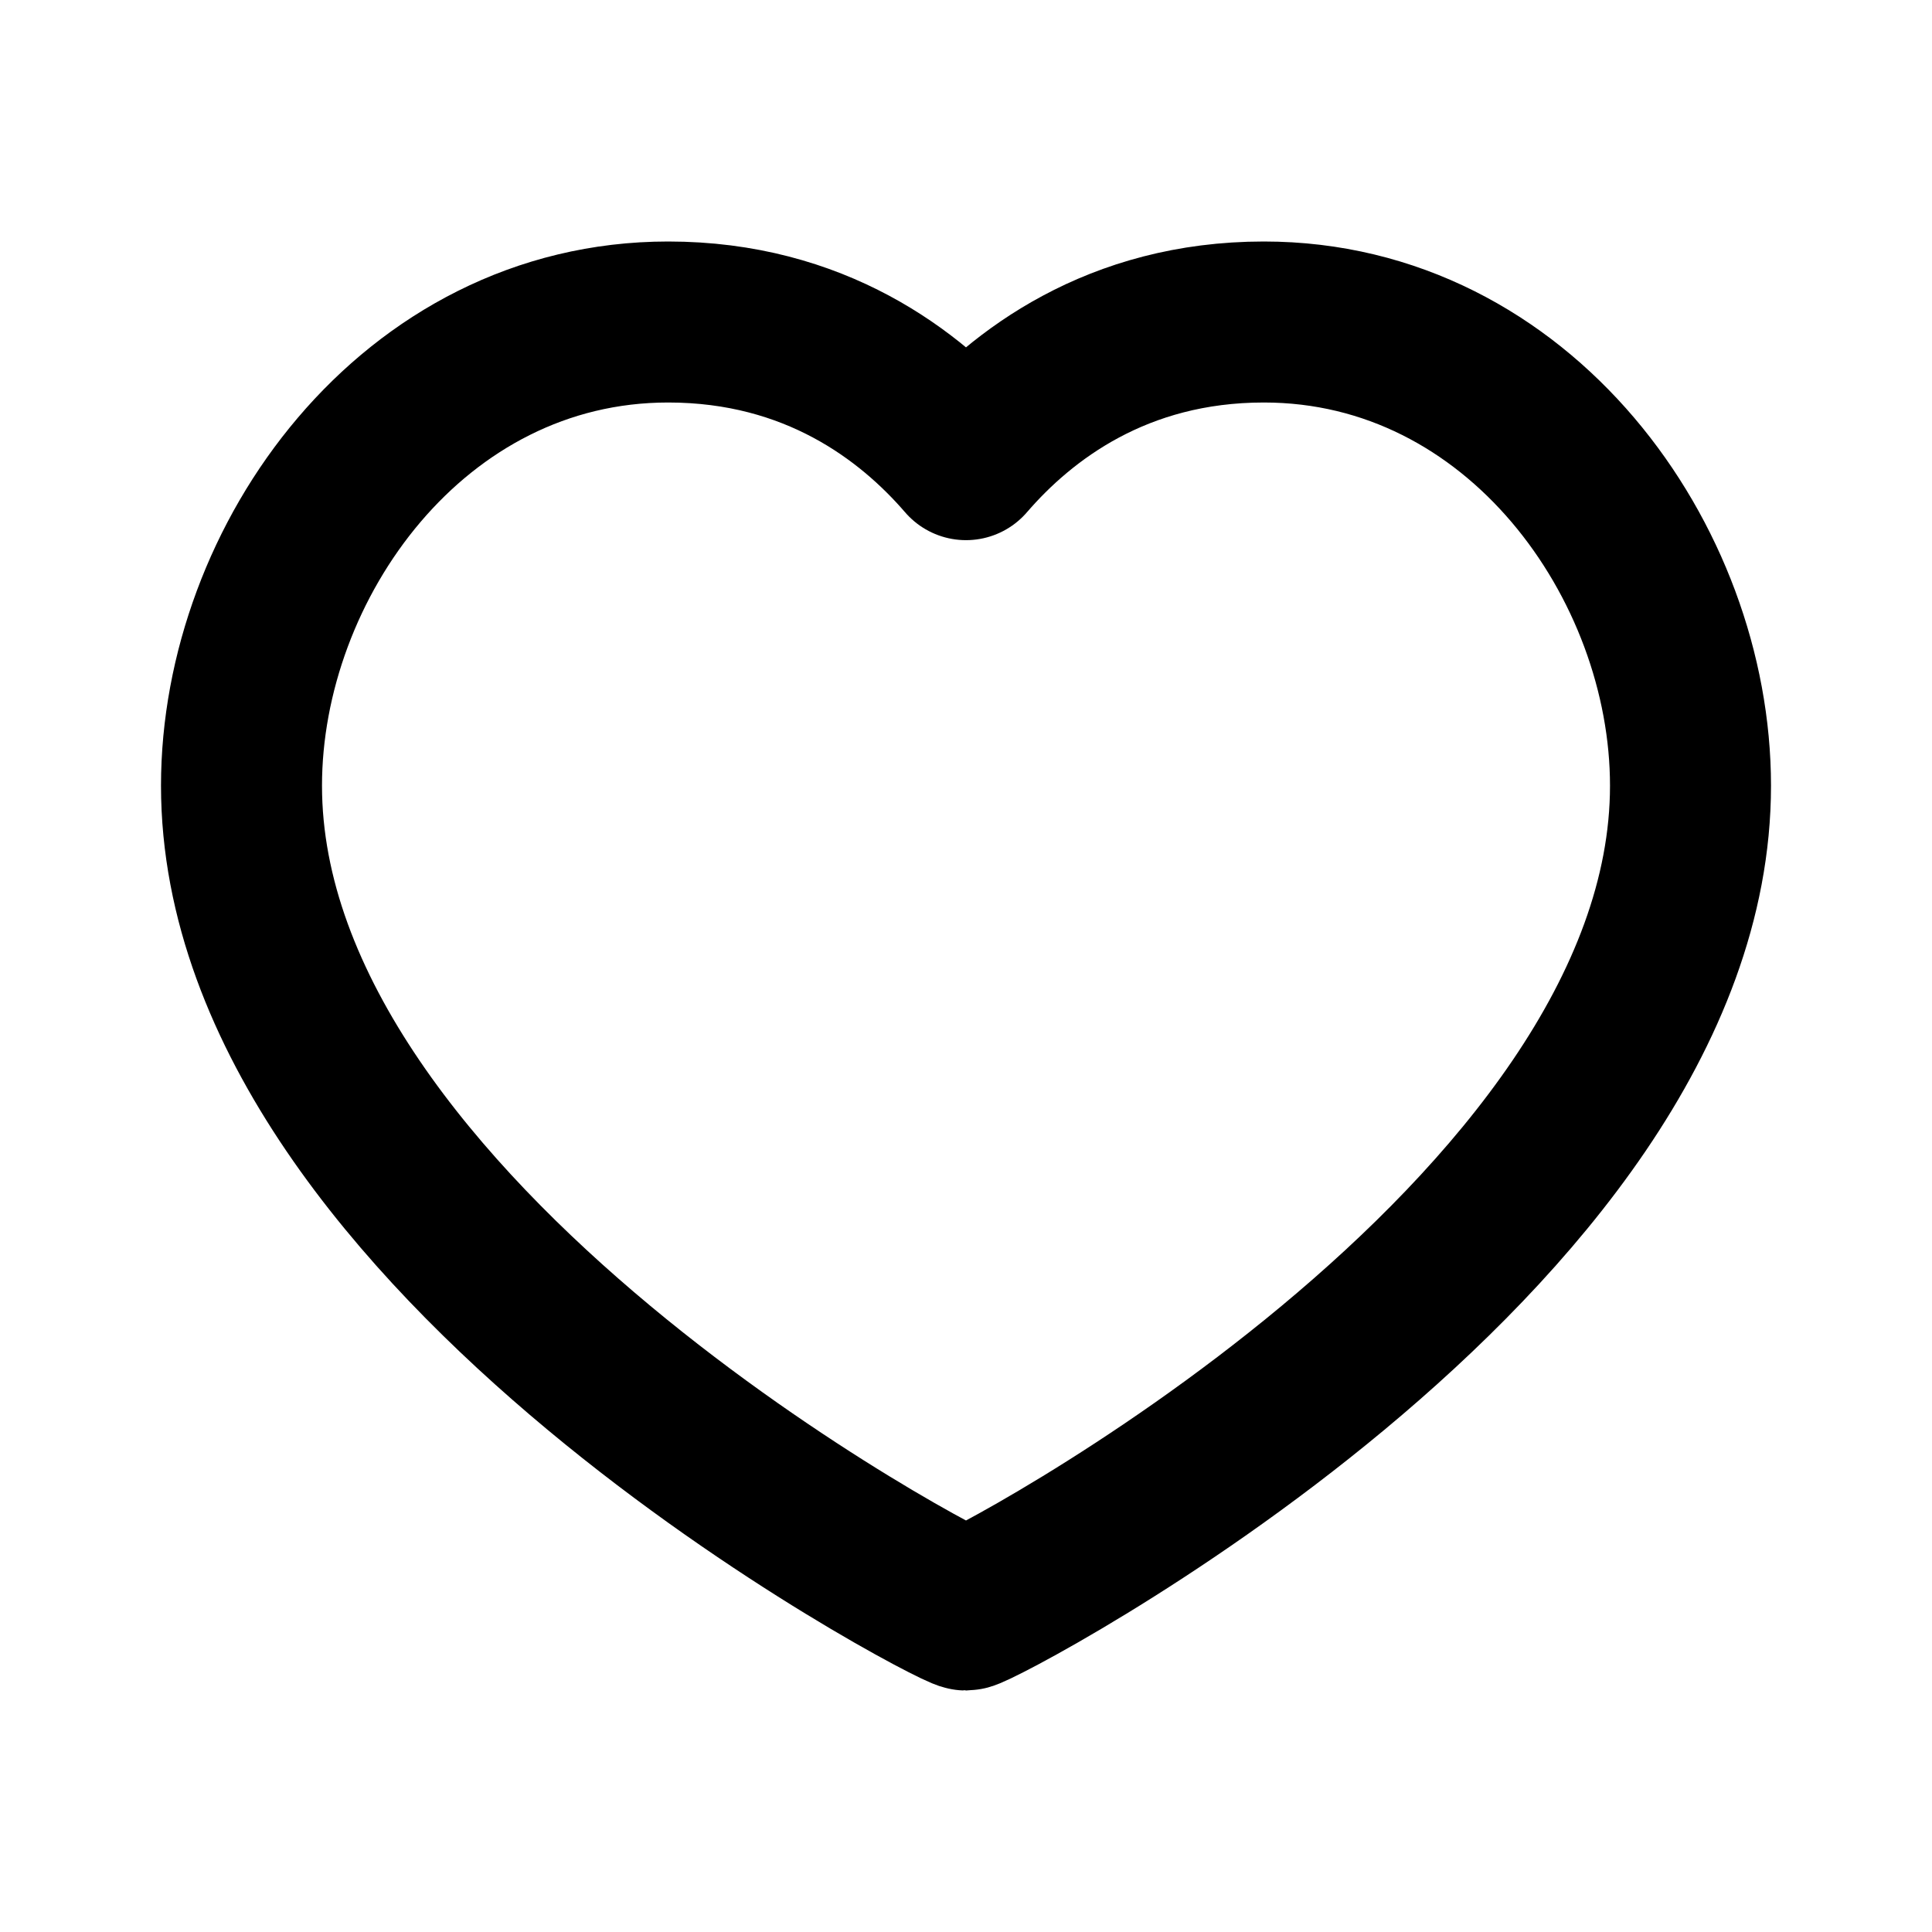
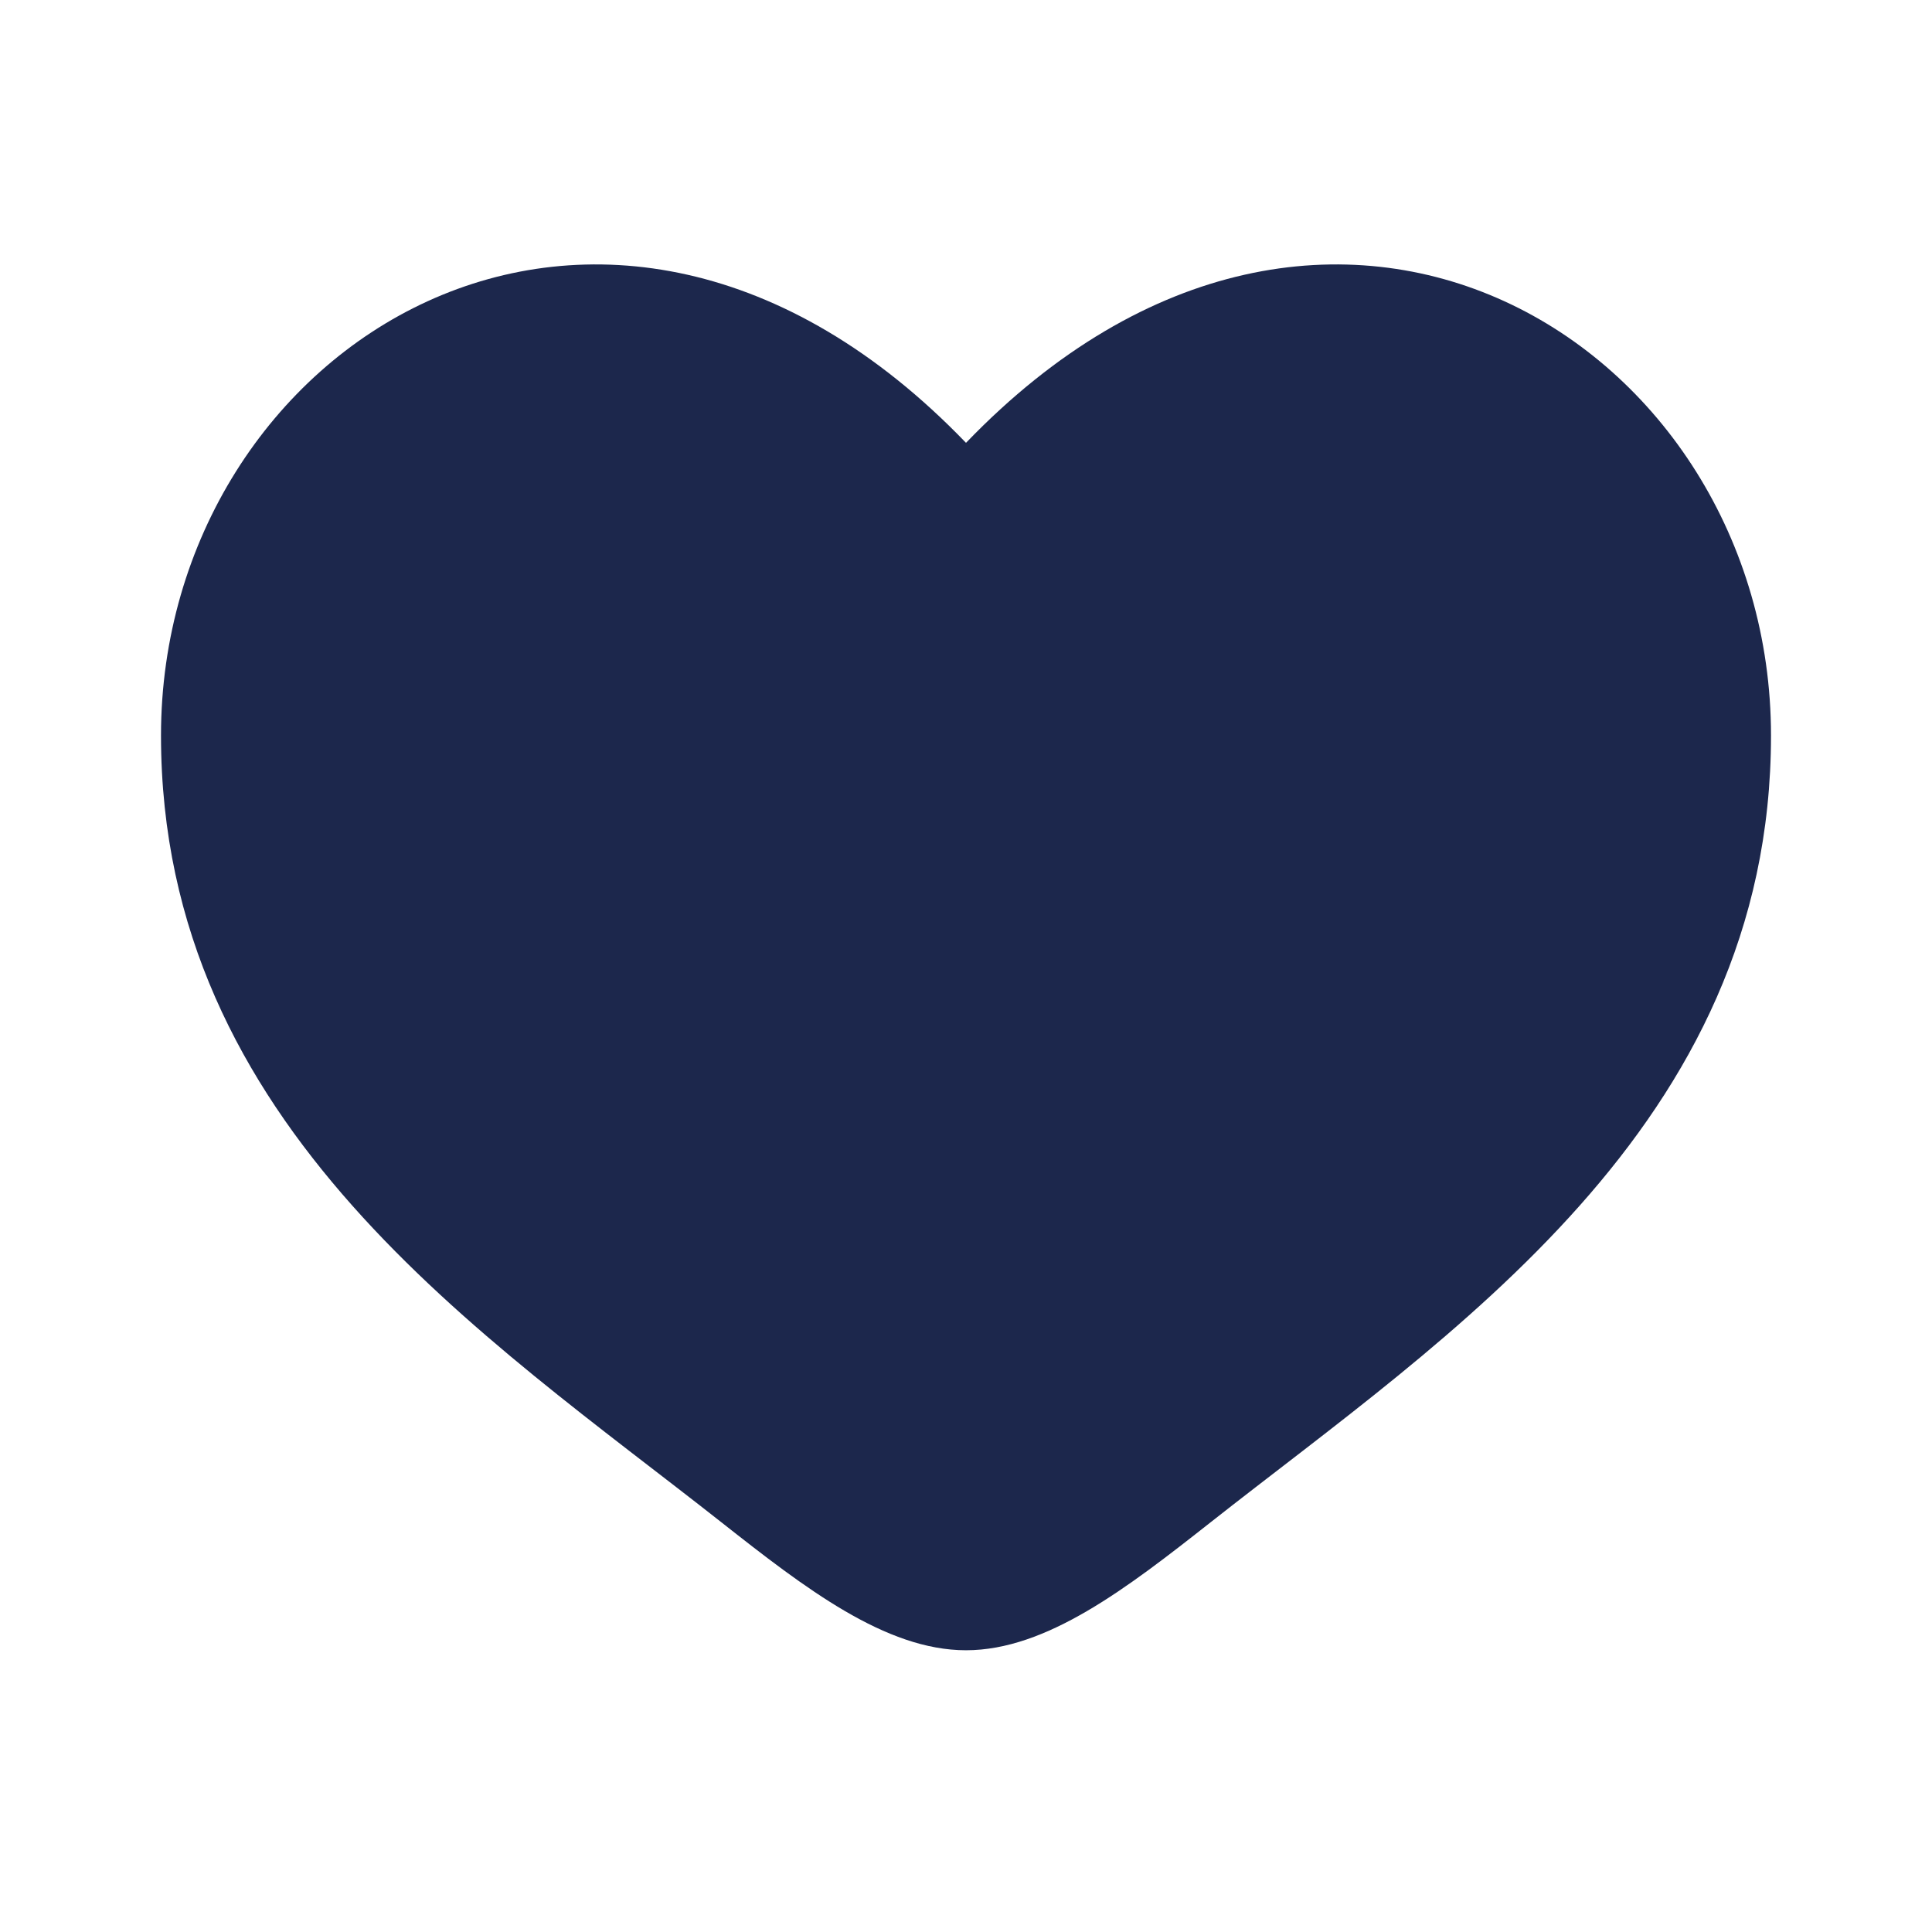
<svg xmlns="http://www.w3.org/2000/svg" width="800px" height="800px" viewBox="0 0 24 24" fill="none">
-   <path d="M15.7 4C18.87 4 21 6.98 21 9.76C21 15.39 12.16 20 12 20C11.84 20 3 15.39 3 9.76C3 6.98 5.13 4 8.3 4C10.12 4 11.31 4.91 12 5.71C12.69 4.91 13.88 4 15.7 4Z" stroke="#000000" stroke-width="2" stroke-linecap="round" stroke-linejoin="round" />
+   <path d="M2 9.137C2 14 6.019 16.591 8.962 18.911C10 19.729 11 20.5 12 20.5C13 20.5 14 19.729 15.038 18.911C17.981 16.591 22 14 22 9.137C22 4.274 16.5 0.825 12 5.501C7.5 0.825 2 4.274 2 9.137Z" fill="#1C274C" />
</svg>
